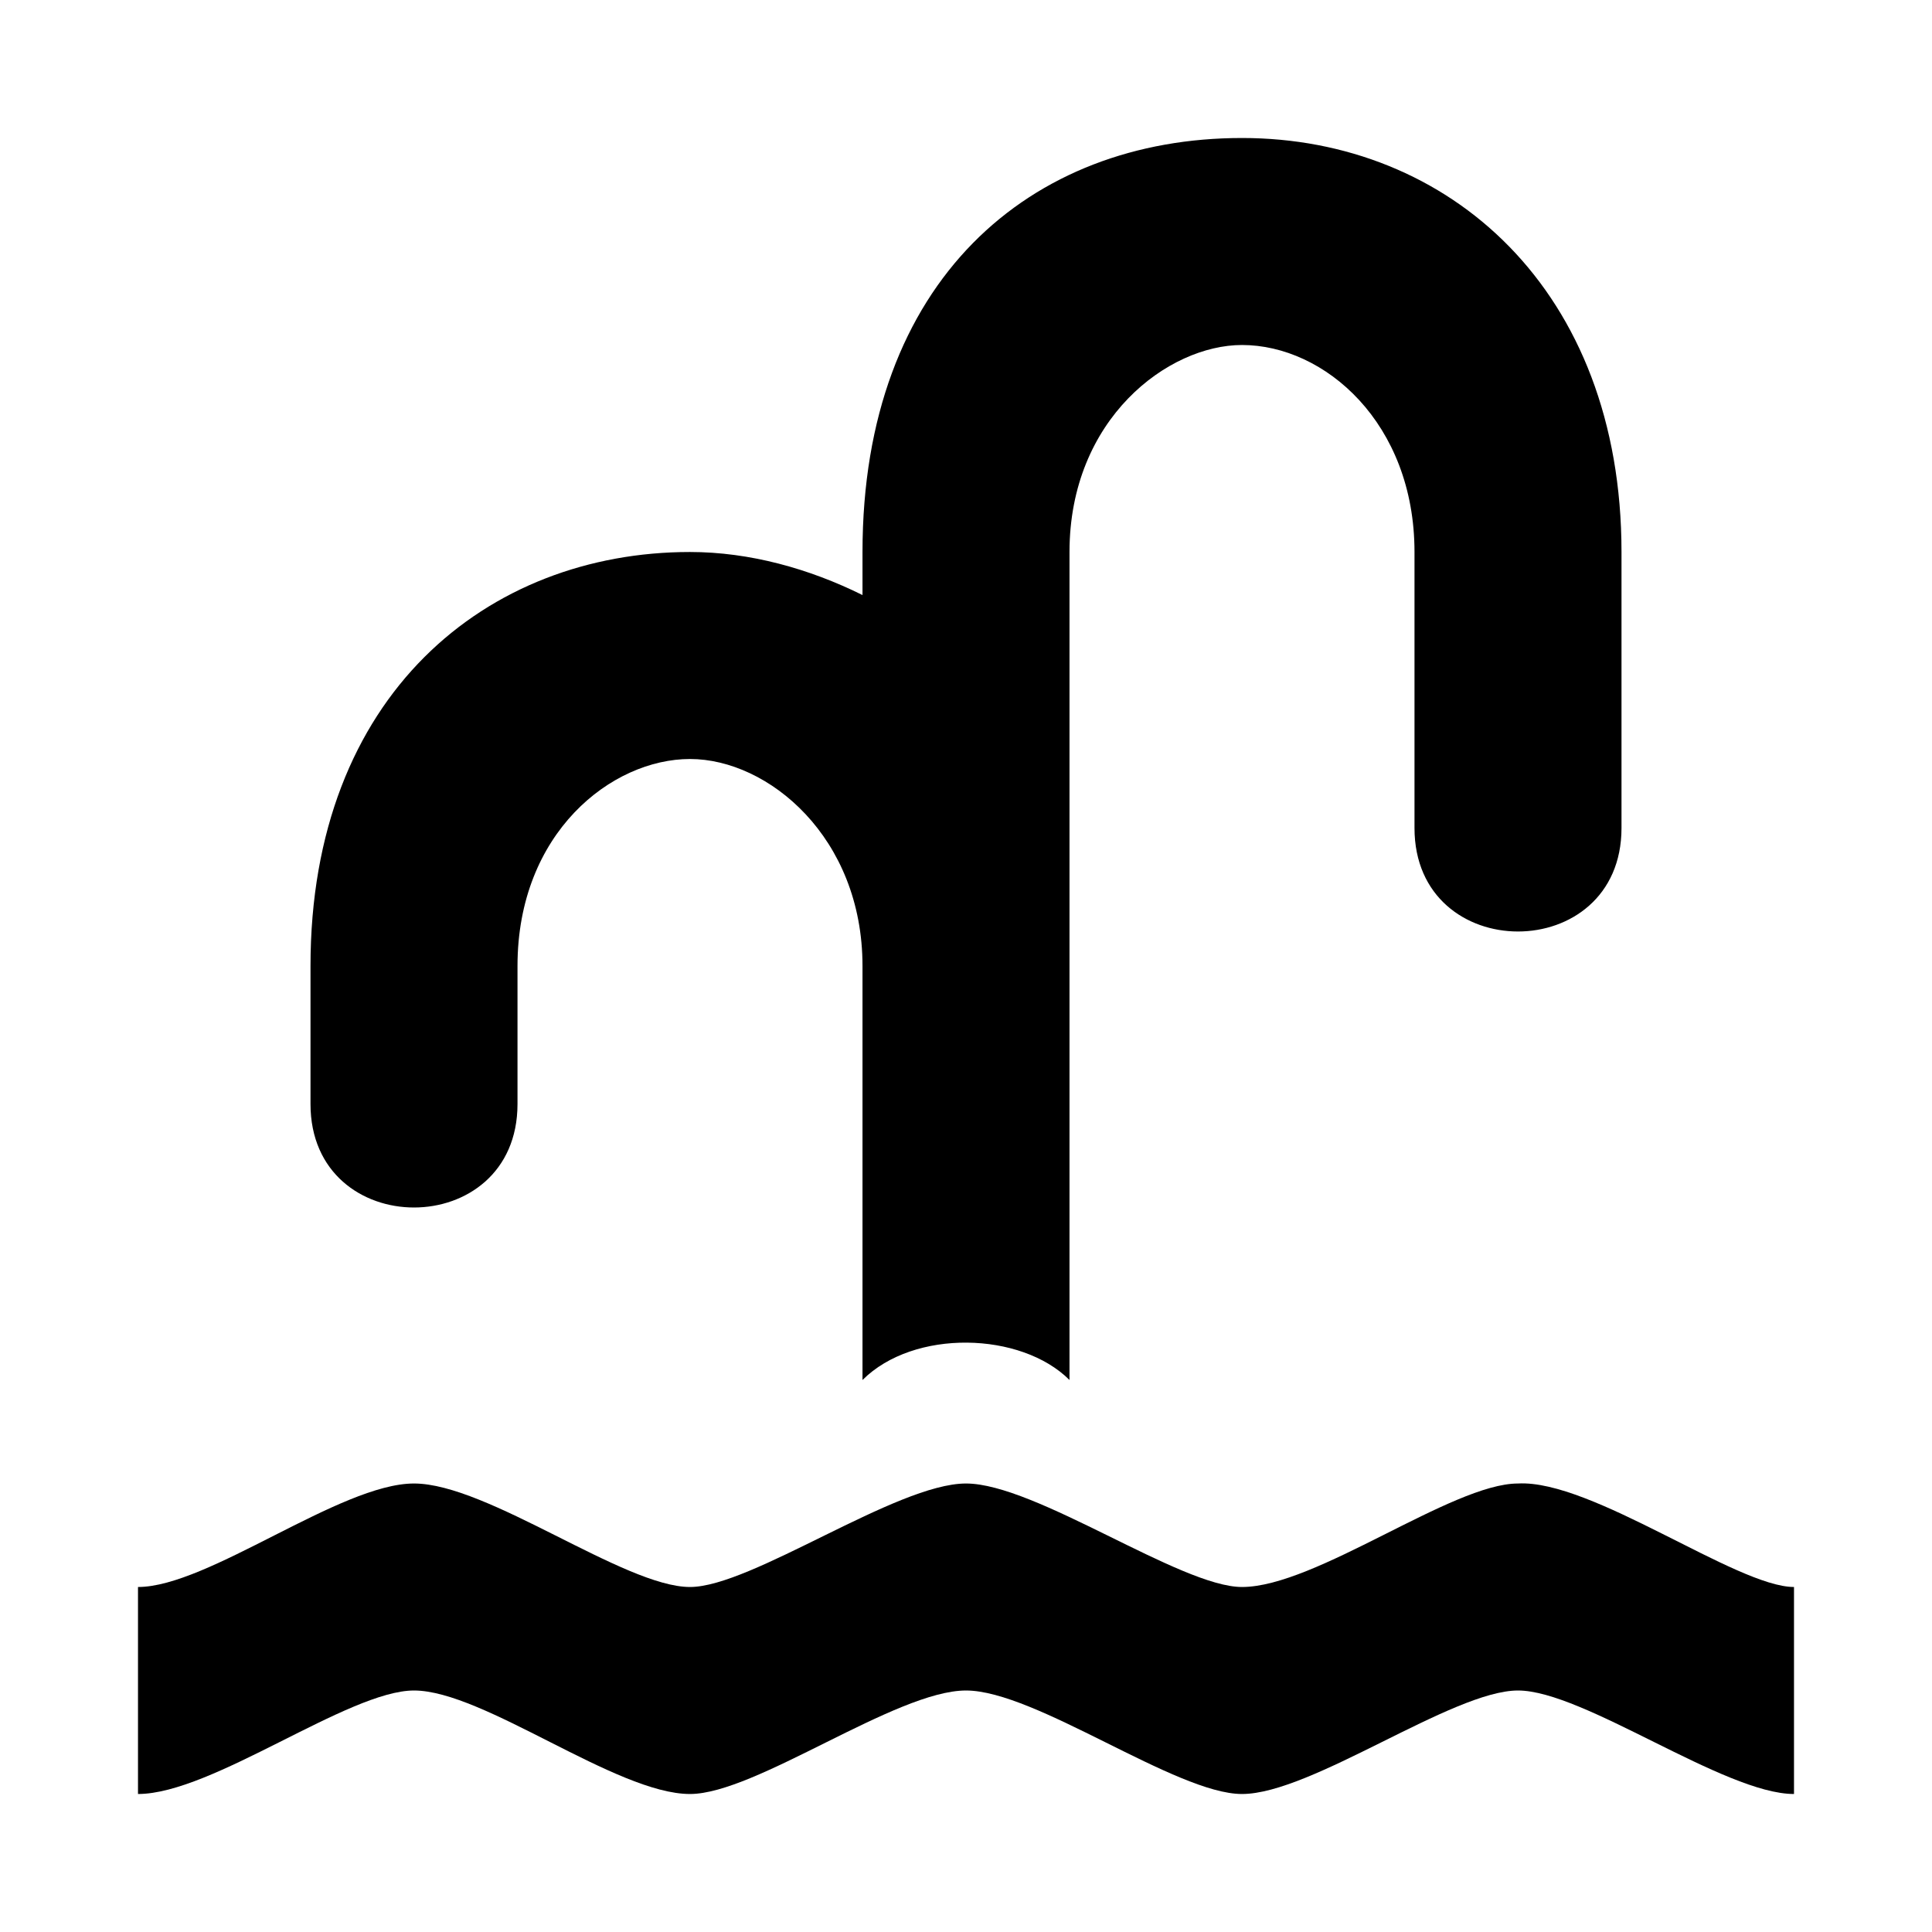
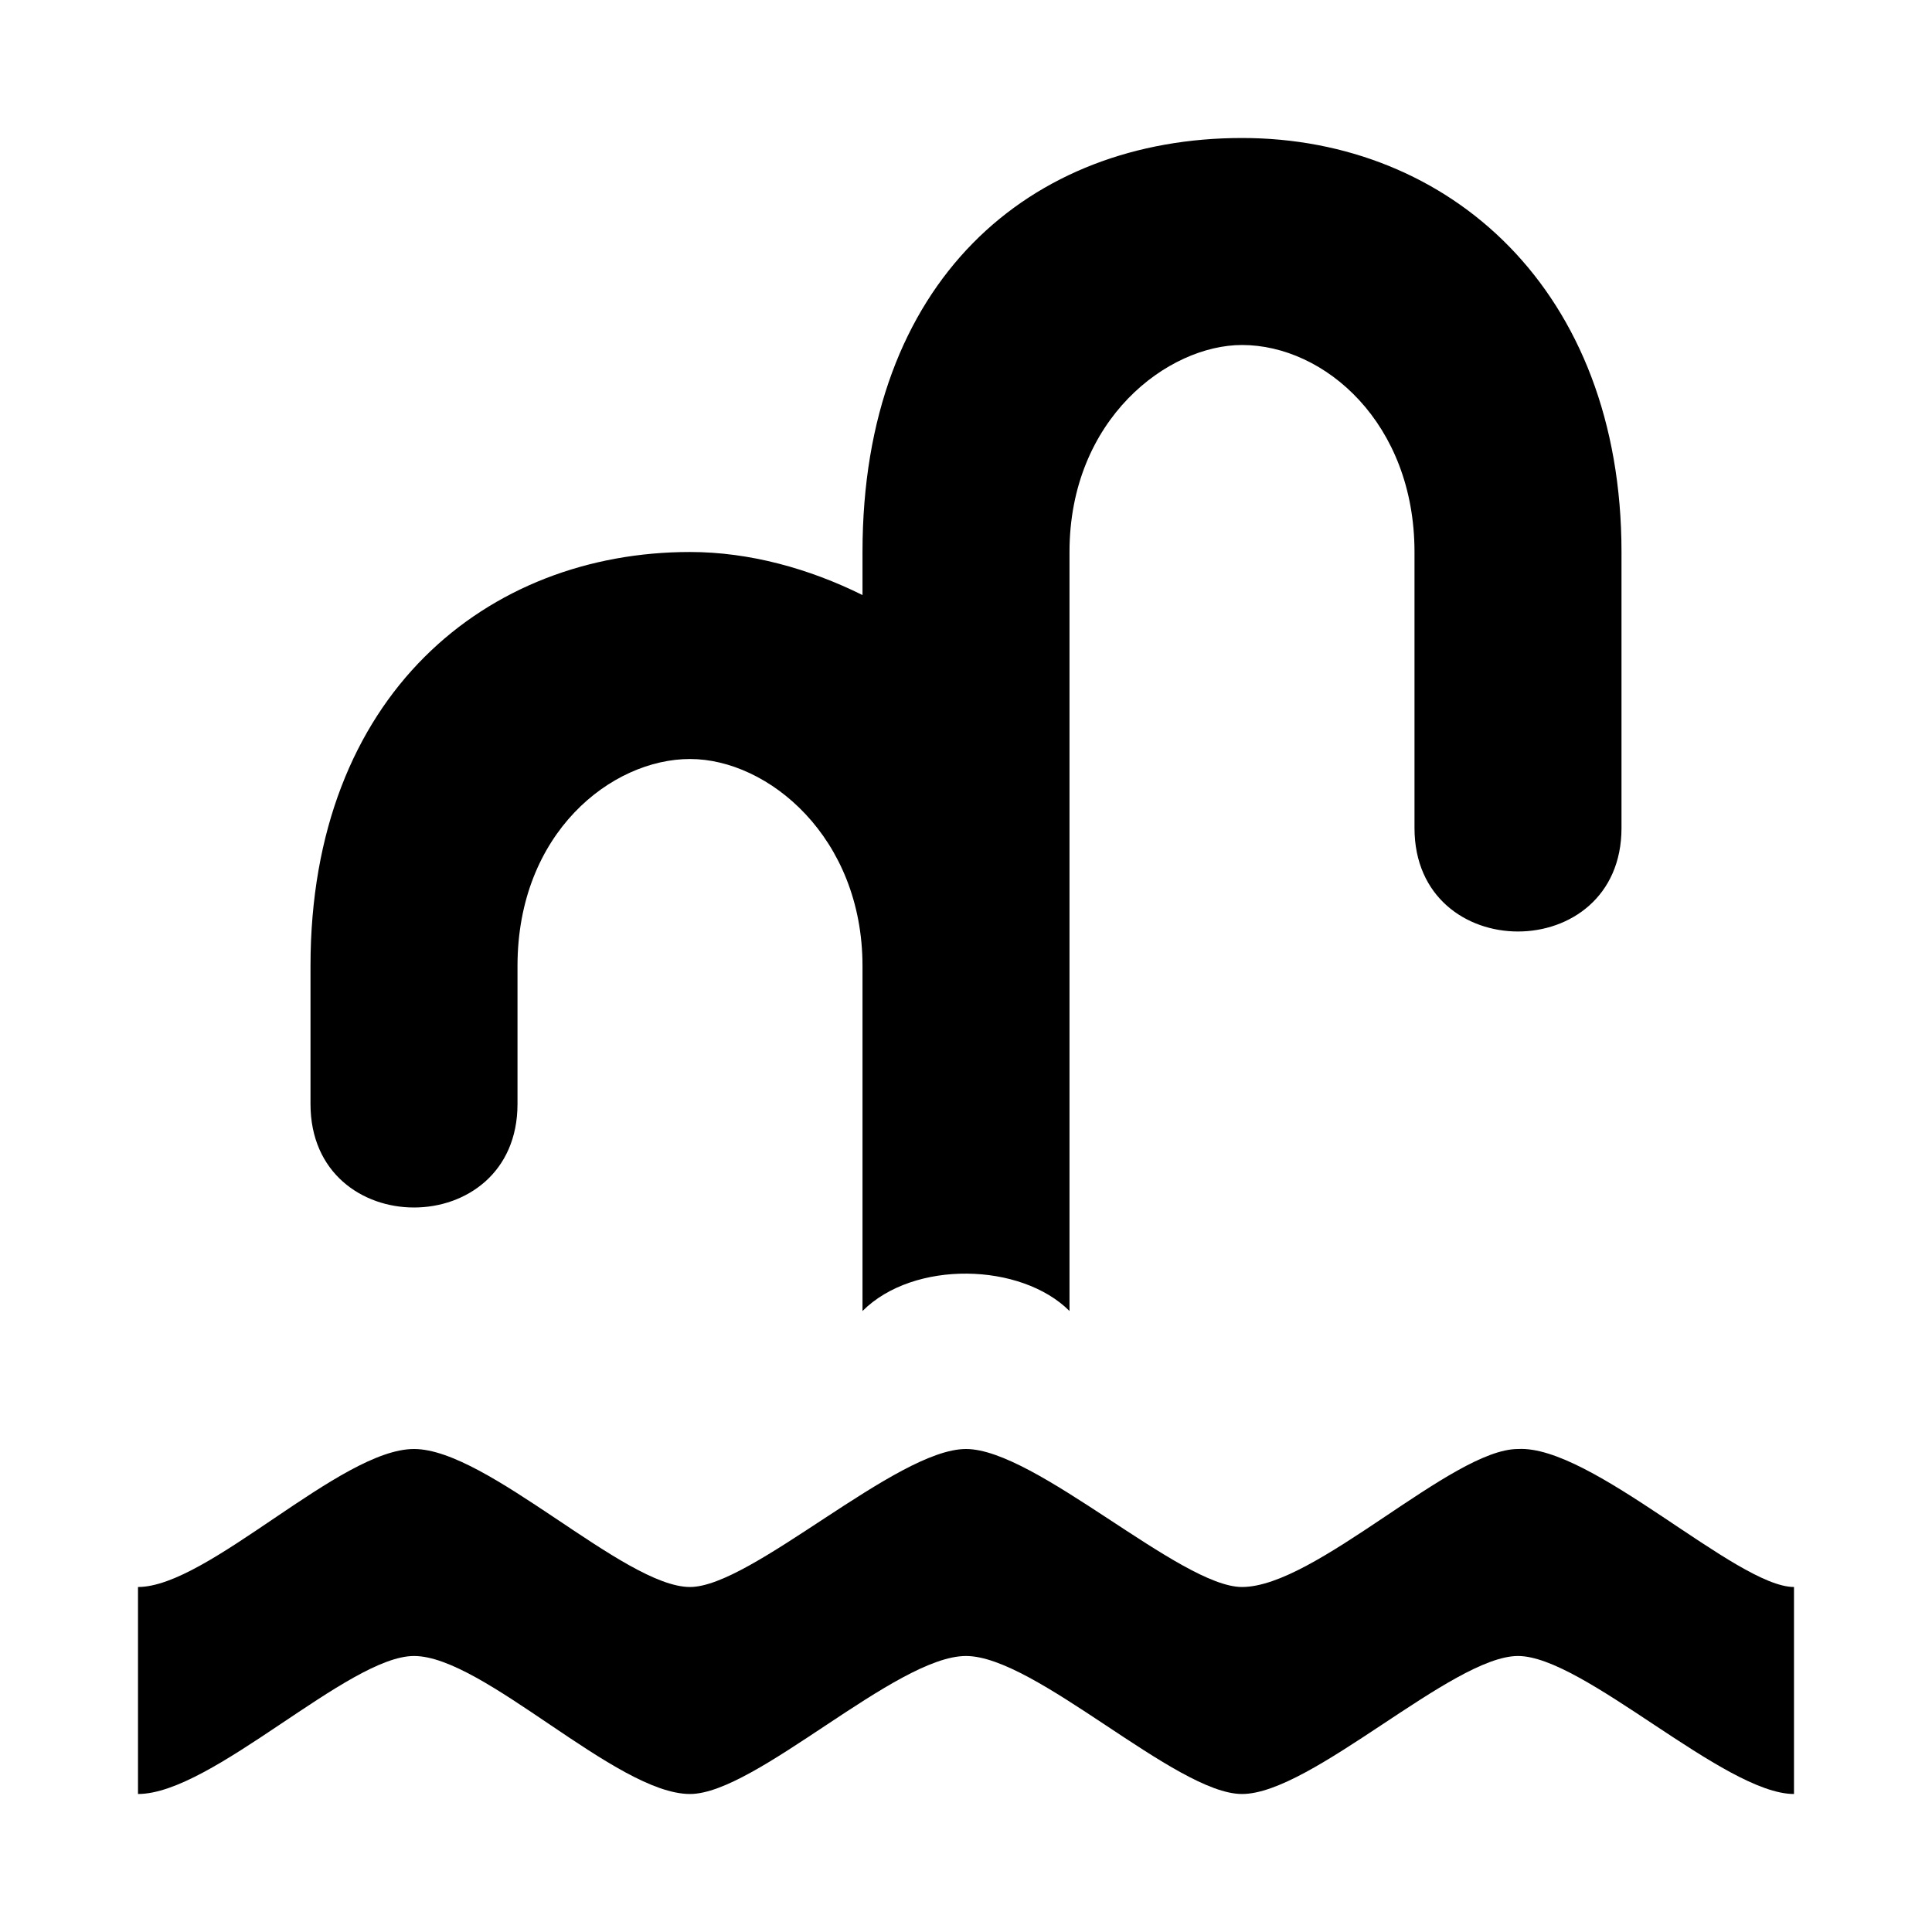
<svg xmlns="http://www.w3.org/2000/svg" version="1.1" width="100%" height="100%" viewBox="0 0 14 14" id="svg2">
  <defs id="defs6" />
  <rect width="14" height="14" x="0" y="0" id="canvas" style="fill:none;stroke:none;visibility:hidden" />
-   <path d="M 9,1 C 7.466,1 6.25,2.032 6.25,4 l 0,0.312 C 5.865,4.121 5.433,4 5,4 3.533,4 2.25,5.032 2.25,7 l 0,1 c 0,1 1.5,1 1.5,0 l 0,-1 C 3.75,6.034 4.433,5.5 5,5.5 5.567,5.5 6.25,6.067 6.25,7 l 0,3 c 0.371,-0.371 1.149,-0.351 1.5,0 l 0,-3 0,-3 C 7.75,3.034 8.466,2.5 9,2.5 c 0.6,0 1.25,0.567 1.25,1.5 l 0,2 c 0,1 1.5,1 1.5,0 l 0,-2 C 11.75,2.101 10.5,1 9,1 z m -6,9.75 c -0.534,0 -1.492,0.75 -2,0.75 L 1,13 c 0.537,0 1.525,-0.75 2,-0.75 0.504,0 1.466,0.75 2,0.75 0.476,0 1.492,-0.75 2,-0.75 0.504,0 1.522,0.75 2,0.75 0.504,0 1.525,-0.75 2,-0.75 0.475,0 1.496,0.75 2,0.75 l 0,-1.5 c -0.415,0 -1.466,-0.78 -2,-0.75 -0.478,0 -1.465,0.75 -2,0.75 -0.445,0 -1.496,-0.75 -2,-0.75 -0.504,0 -1.554,0.75 -2,0.75 -0.476,0 -1.466,-0.75 -2,-0.75 z" id="fountain" style="fill:#000000;fill-opacity:1;stroke:none" />
+   <path d="M 9,1 C 7.466,1 6.25,2.032 6.25,4 l 0,0.312 C 5.865,4.121 5.433,4 5,4 3.533,4 2.25,5.032 2.25,7 l 0,1 c 0,1 1.5,1 1.5,0 l 0,-1 C 3.75,6.034 4.433,5.5 5,5.5 5.567,5.5 6.25,6.067 6.25,7 l 0,2.5 c 0.371,-0.371 1.149,-0.351 1.5,0 l 0,-2.5 0,-3 C 7.75,3.034 8.466,2.5 9,2.5 c 0.6,0 1.25,0.567 1.25,1.5 l 0,2 c 0,1 1.5,1 1.5,0 l 0,-2 C 11.75,2.101 10.5,1 9,1 z m -6,9.5 c -0.534,0 -1.492,1 -2,1 L 1,13 c 0.537,0 1.525,-1 2,-1 0.504,0 1.466,1 2,1 0.476,0 1.492,-1 2,-1 0.504,0 1.522,1 2,1 0.504,0 1.525,-1 2,-1 0.475,0 1.496,1 2,1 l 0,-1.5 c -0.415,0 -1.466,-1.03 -2,-1 -0.478,0 -1.465,1 -2,1 -0.445,0 -1.496,-1 -2,-1 -0.504,0 -1.554,1 -2,1 -0.476,0 -1.466,-1 -2,-1 z" id="fountain" style="fill:#000000;fill-opacity:1;stroke:none" />
</svg>
